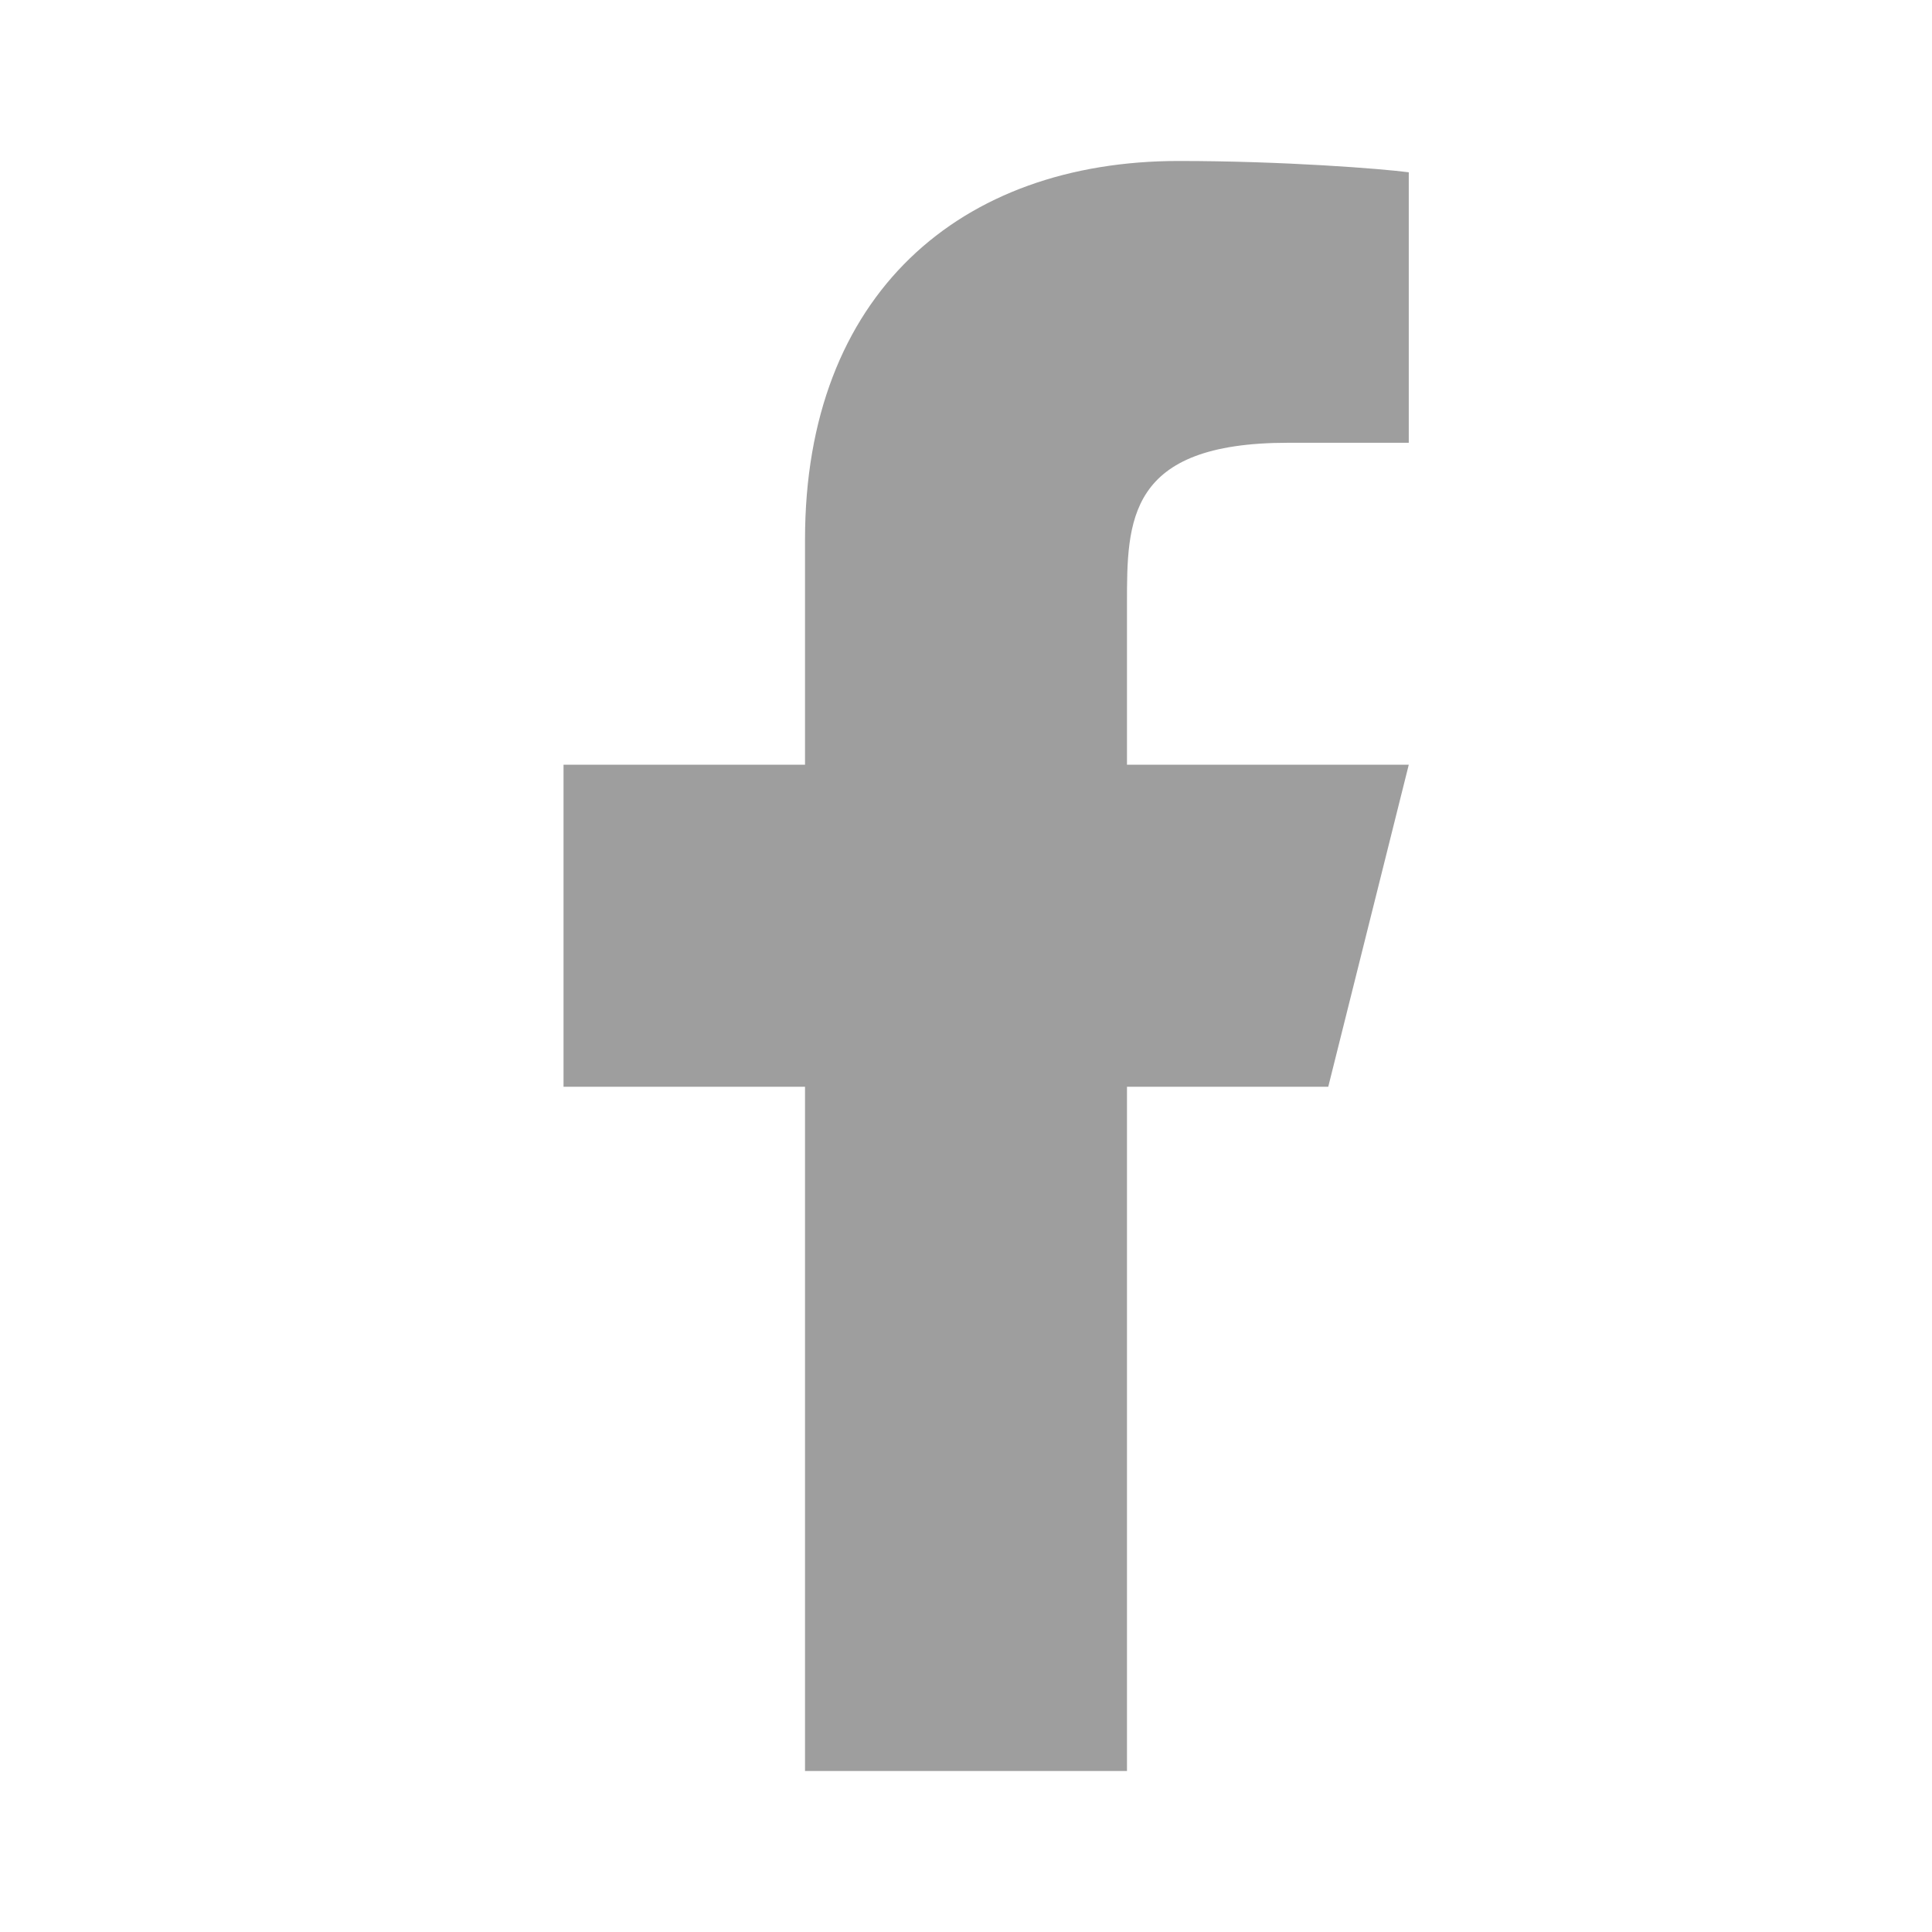
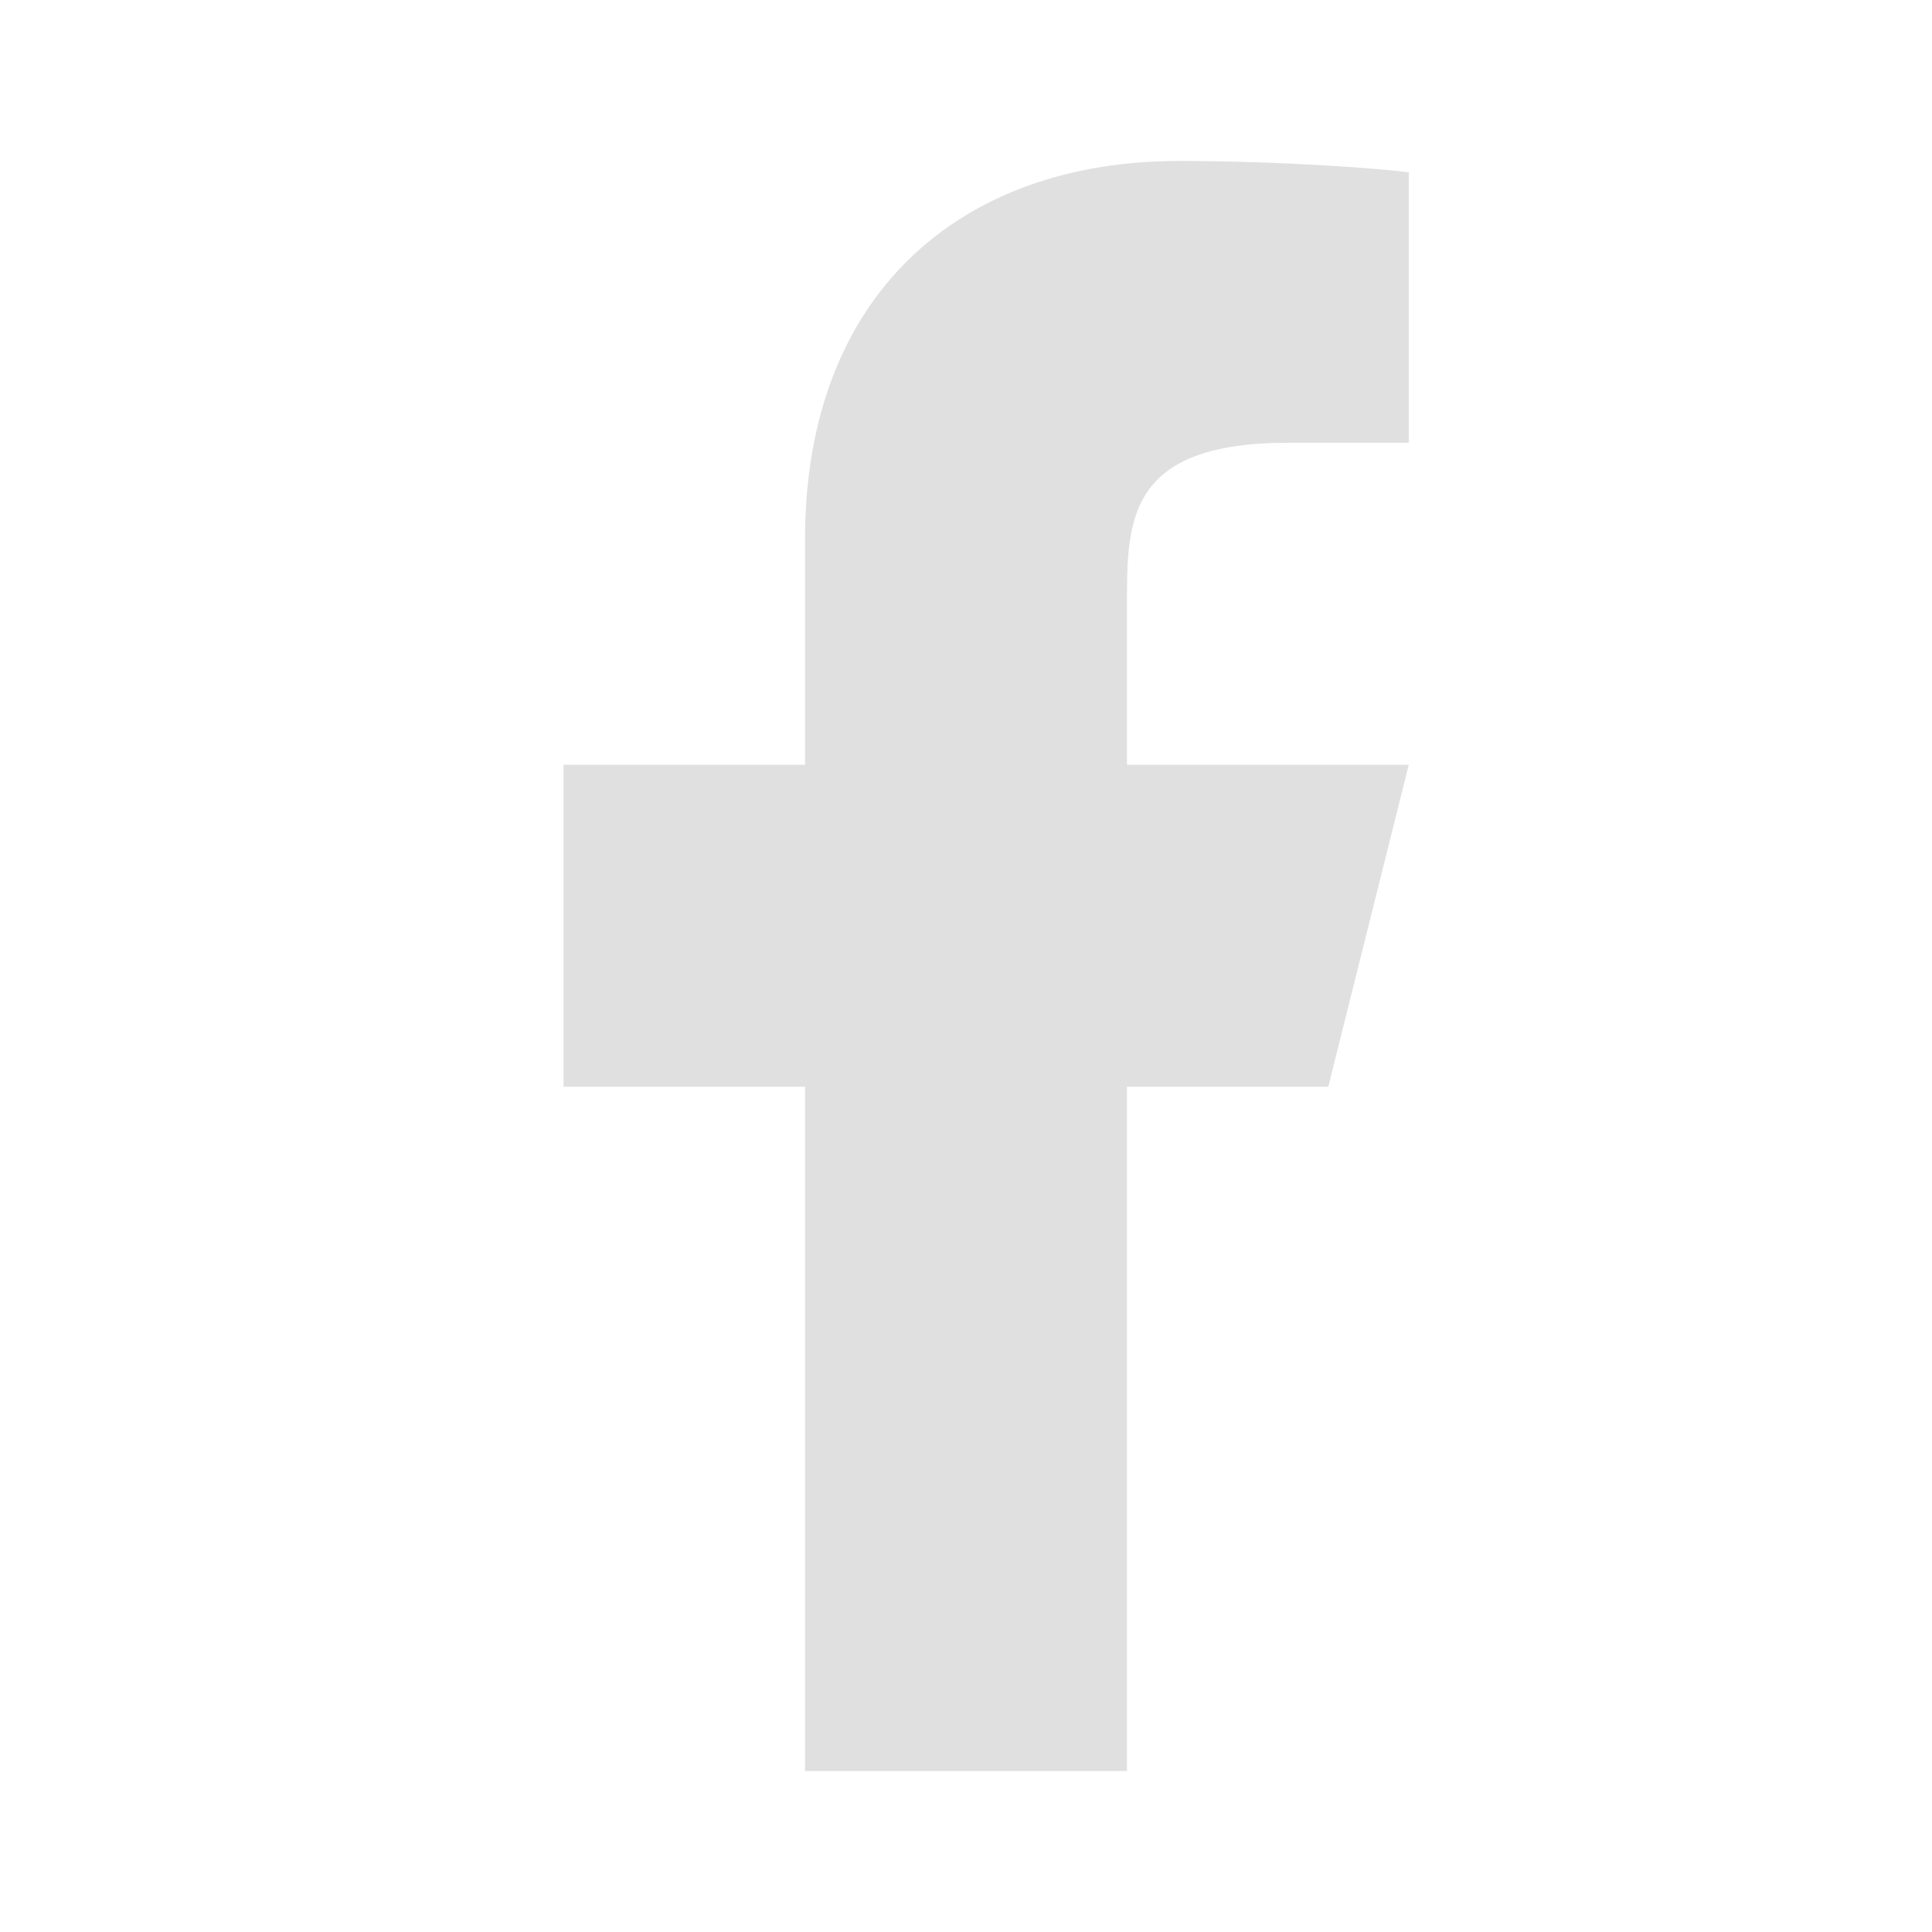
<svg xmlns="http://www.w3.org/2000/svg" width="28" height="28" viewBox="0 0 28 28" fill="none">
-   <path d="M16.333 15.75H19.25L20.417 11.083H16.333V8.75C16.333 7.548 16.333 6.417 18.667 6.417H20.417V2.497C20.036 2.446 18.6 2.333 17.084 2.333C13.916 2.333 11.667 4.266 11.667 7.817V11.083H8.167V15.75H11.667V25.667H16.333V15.75Z" fill="#9E9E9E" />
+   <path d="M16.333 15.75H19.25L20.417 11.083H16.333V8.75C16.333 7.548 16.333 6.417 18.667 6.417H20.417V2.497C20.036 2.446 18.6 2.333 17.084 2.333C13.916 2.333 11.667 4.266 11.667 7.817V11.083H8.167V15.75H11.667V25.667H16.333V15.75Z" fill="#E0E0E0" />
</svg>
